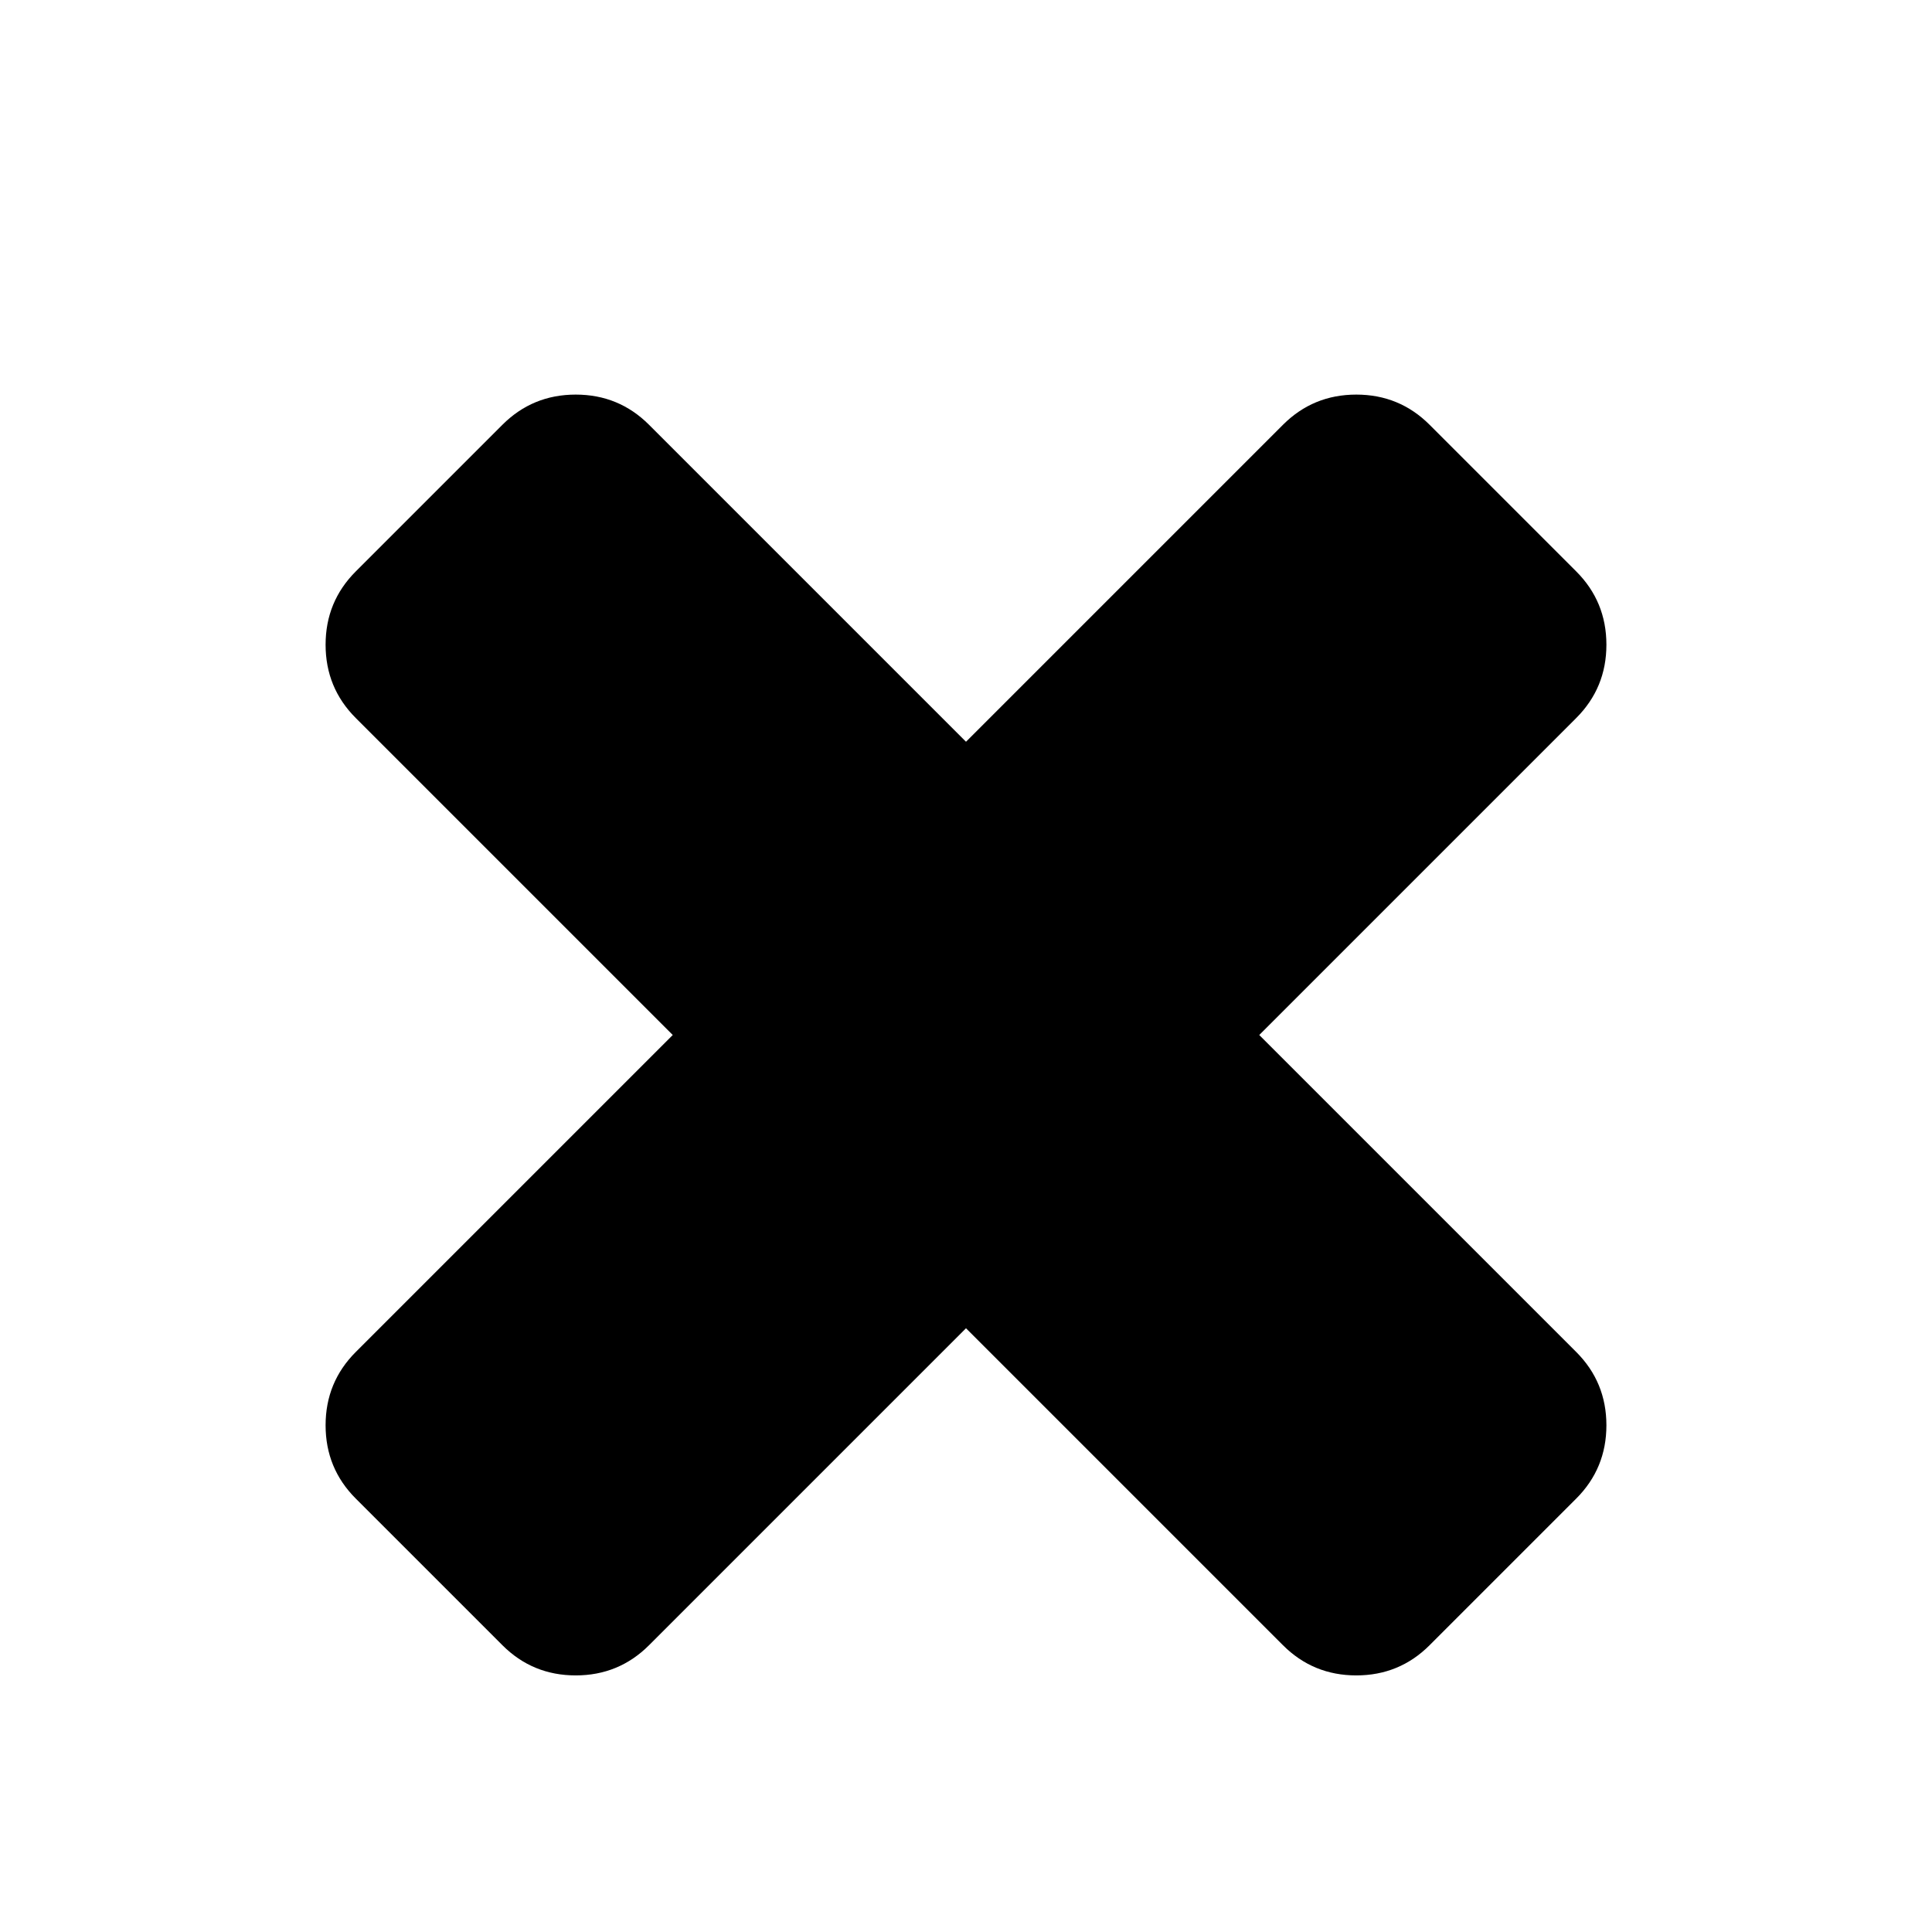
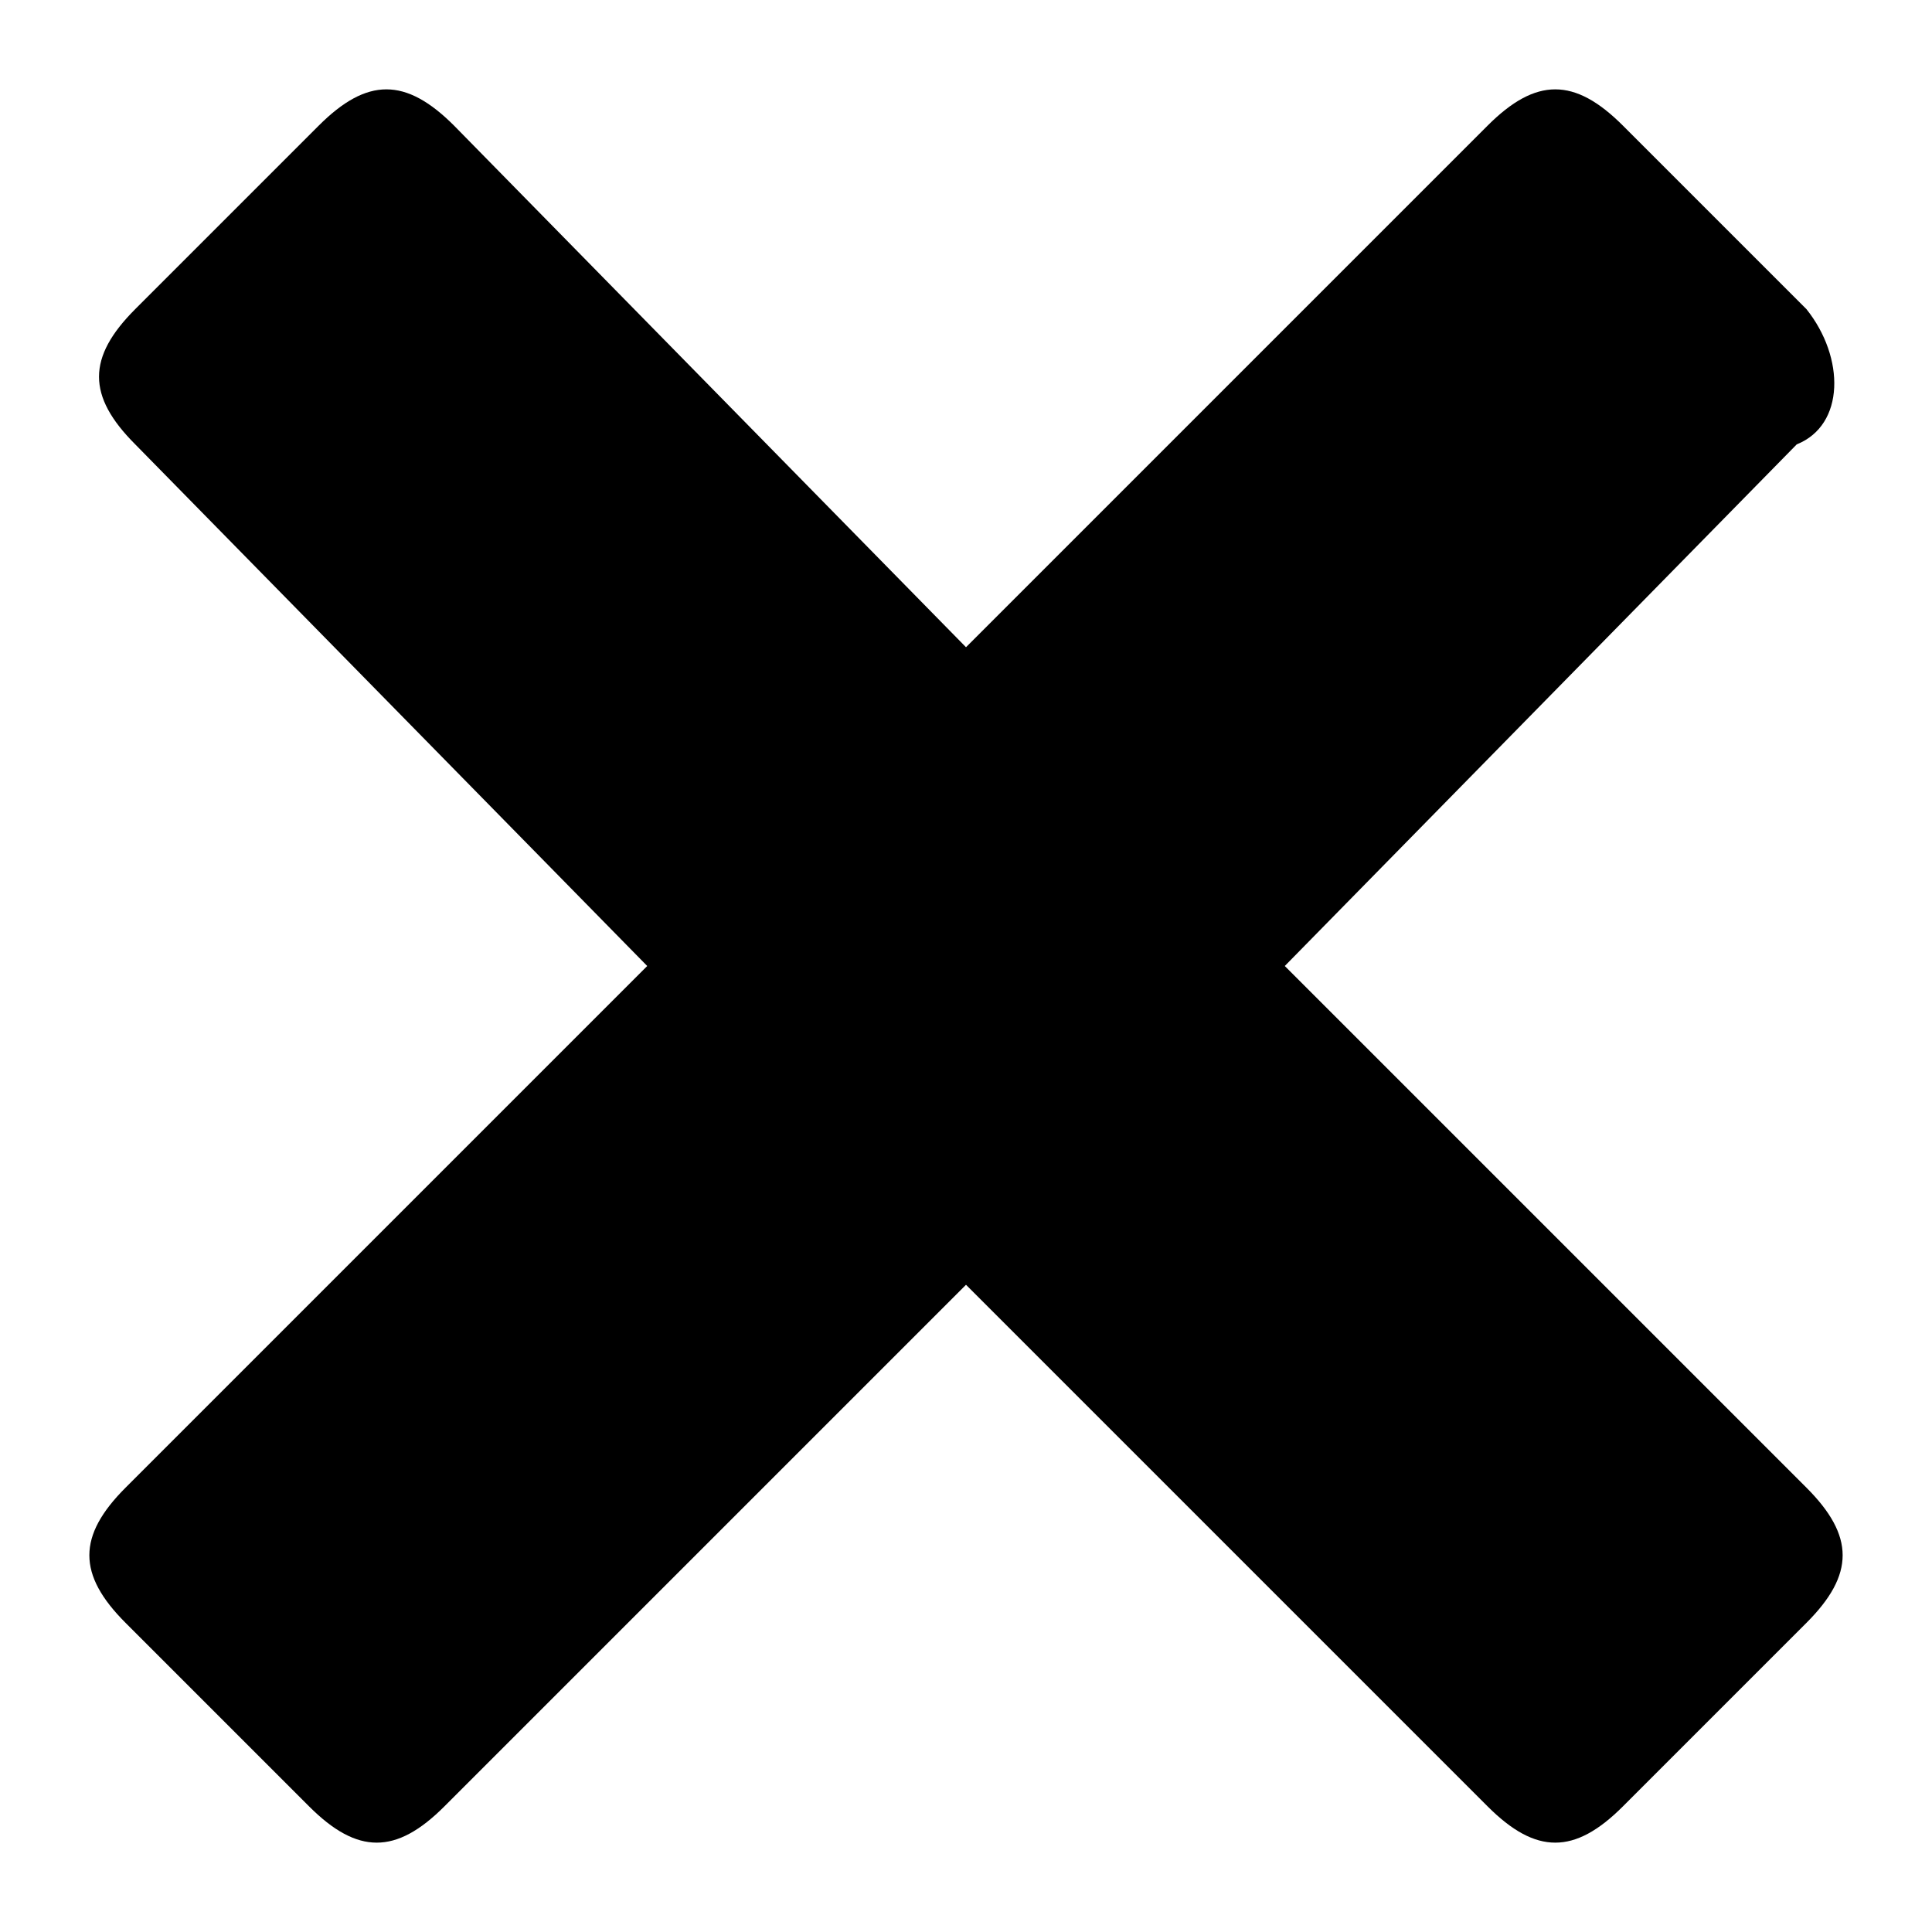
- <svg xmlns="http://www.w3.org/2000/svg" viewBox="0 0 1792 1792">
-   <path d="M1490 1322q0 40-28 68l-136 136q-28 28-68 28t-68-28l-294-294-294 294q-28 28-68 28t-68-28l-136-136q-28-28-28-68t28-68l294-294-294-294q-28-28-28-68t28-68l136-136q28-28 68-28t68 28l294 294 294-294q28-28 68-28t68 28l136 136q28 28 28 68t-28 68l-294 294 294 294q28 28 28 68z" />
+ <svg xmlns="http://www.w3.org/2000/svg" version="1.1" id="Layer_1" x="0px" y="0px" viewBox="0 0 20 20" xml:space="preserve">
+   <path d="M18.6,4.6L13.3,10l5.4,5.4c0.5,0.5,0.5,0.9,0,1.4l-1.9,1.9c-0.5,0.5-0.9,0.5-1.4,0L10,13.3l-5.4,5.4c-0.5,0.5-0.9,0.5-1.4,0  l-1.9-1.9c-0.5-0.5-0.5-0.9,0-1.4L6.7,10L1.4,4.6c-0.5-0.5-0.5-0.9,0-1.4l1.9-1.9c0.5-0.5,0.9-0.5,1.4,0L10,6.7l5.4-5.4  c0.5-0.5,0.9-0.5,1.4,0l1.9,1.9C19.1,3.7,19.1,4.4,18.6,4.6L18.6,4.6z" />
</svg>
